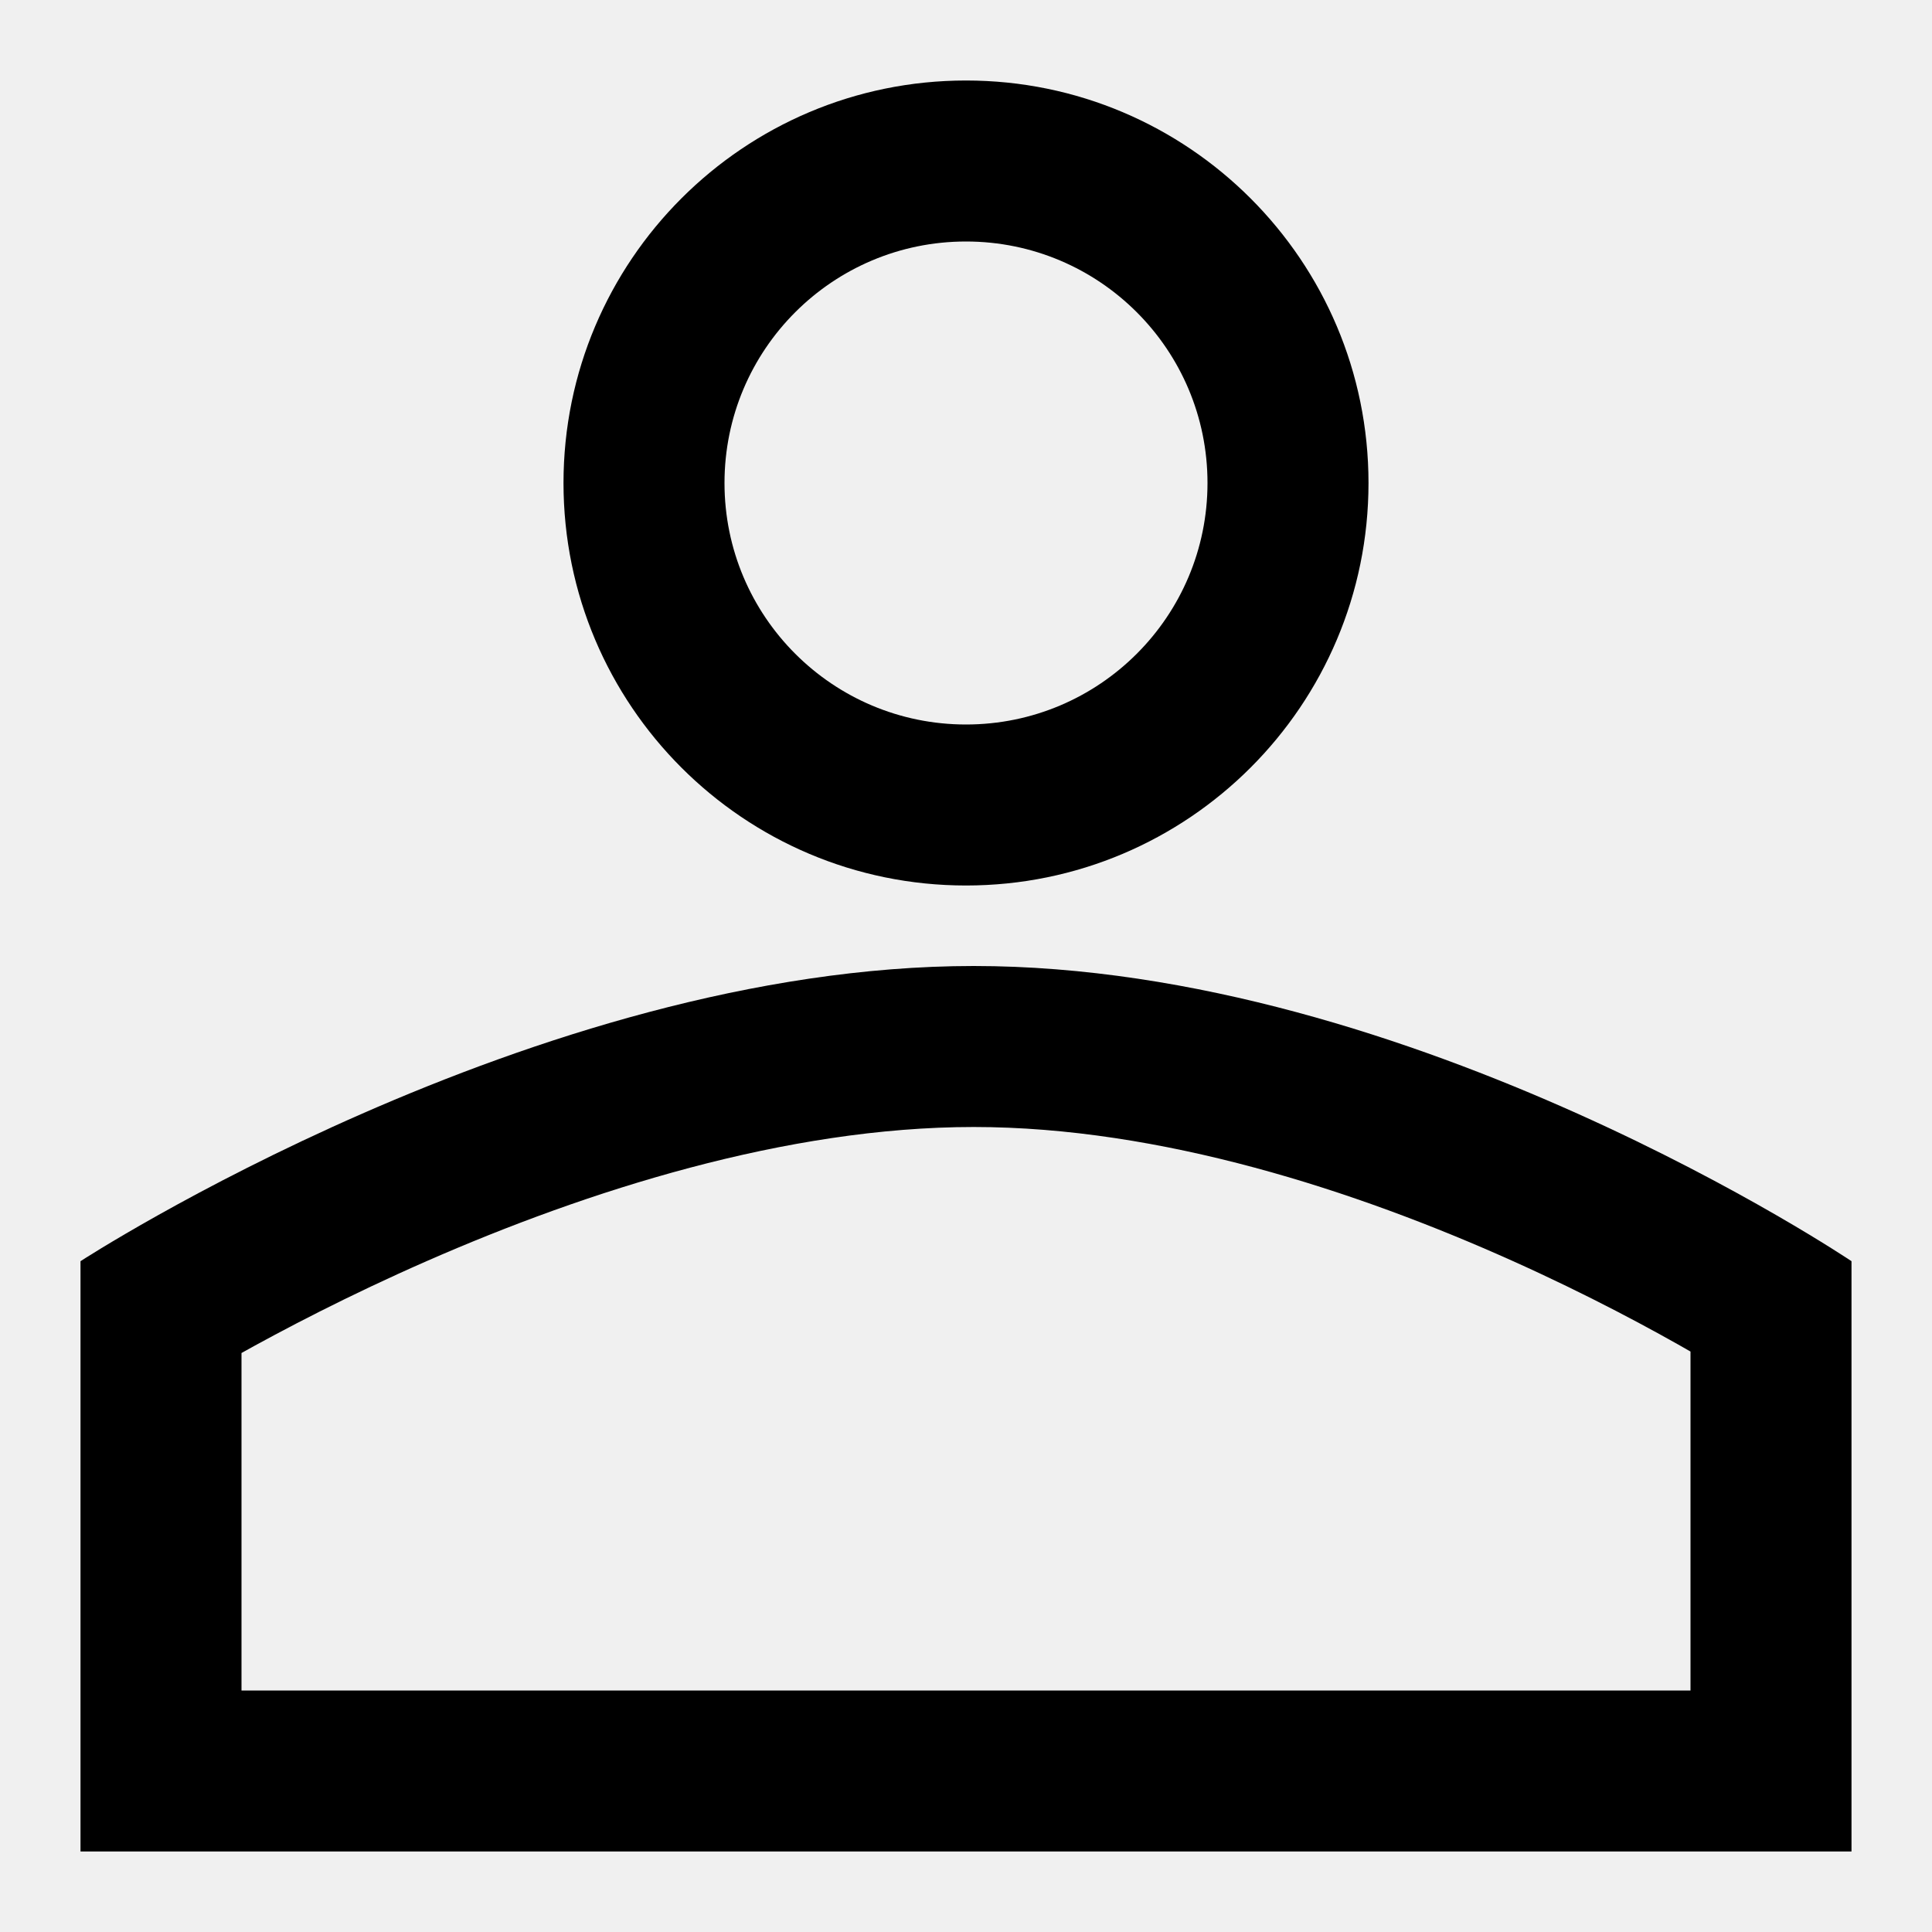
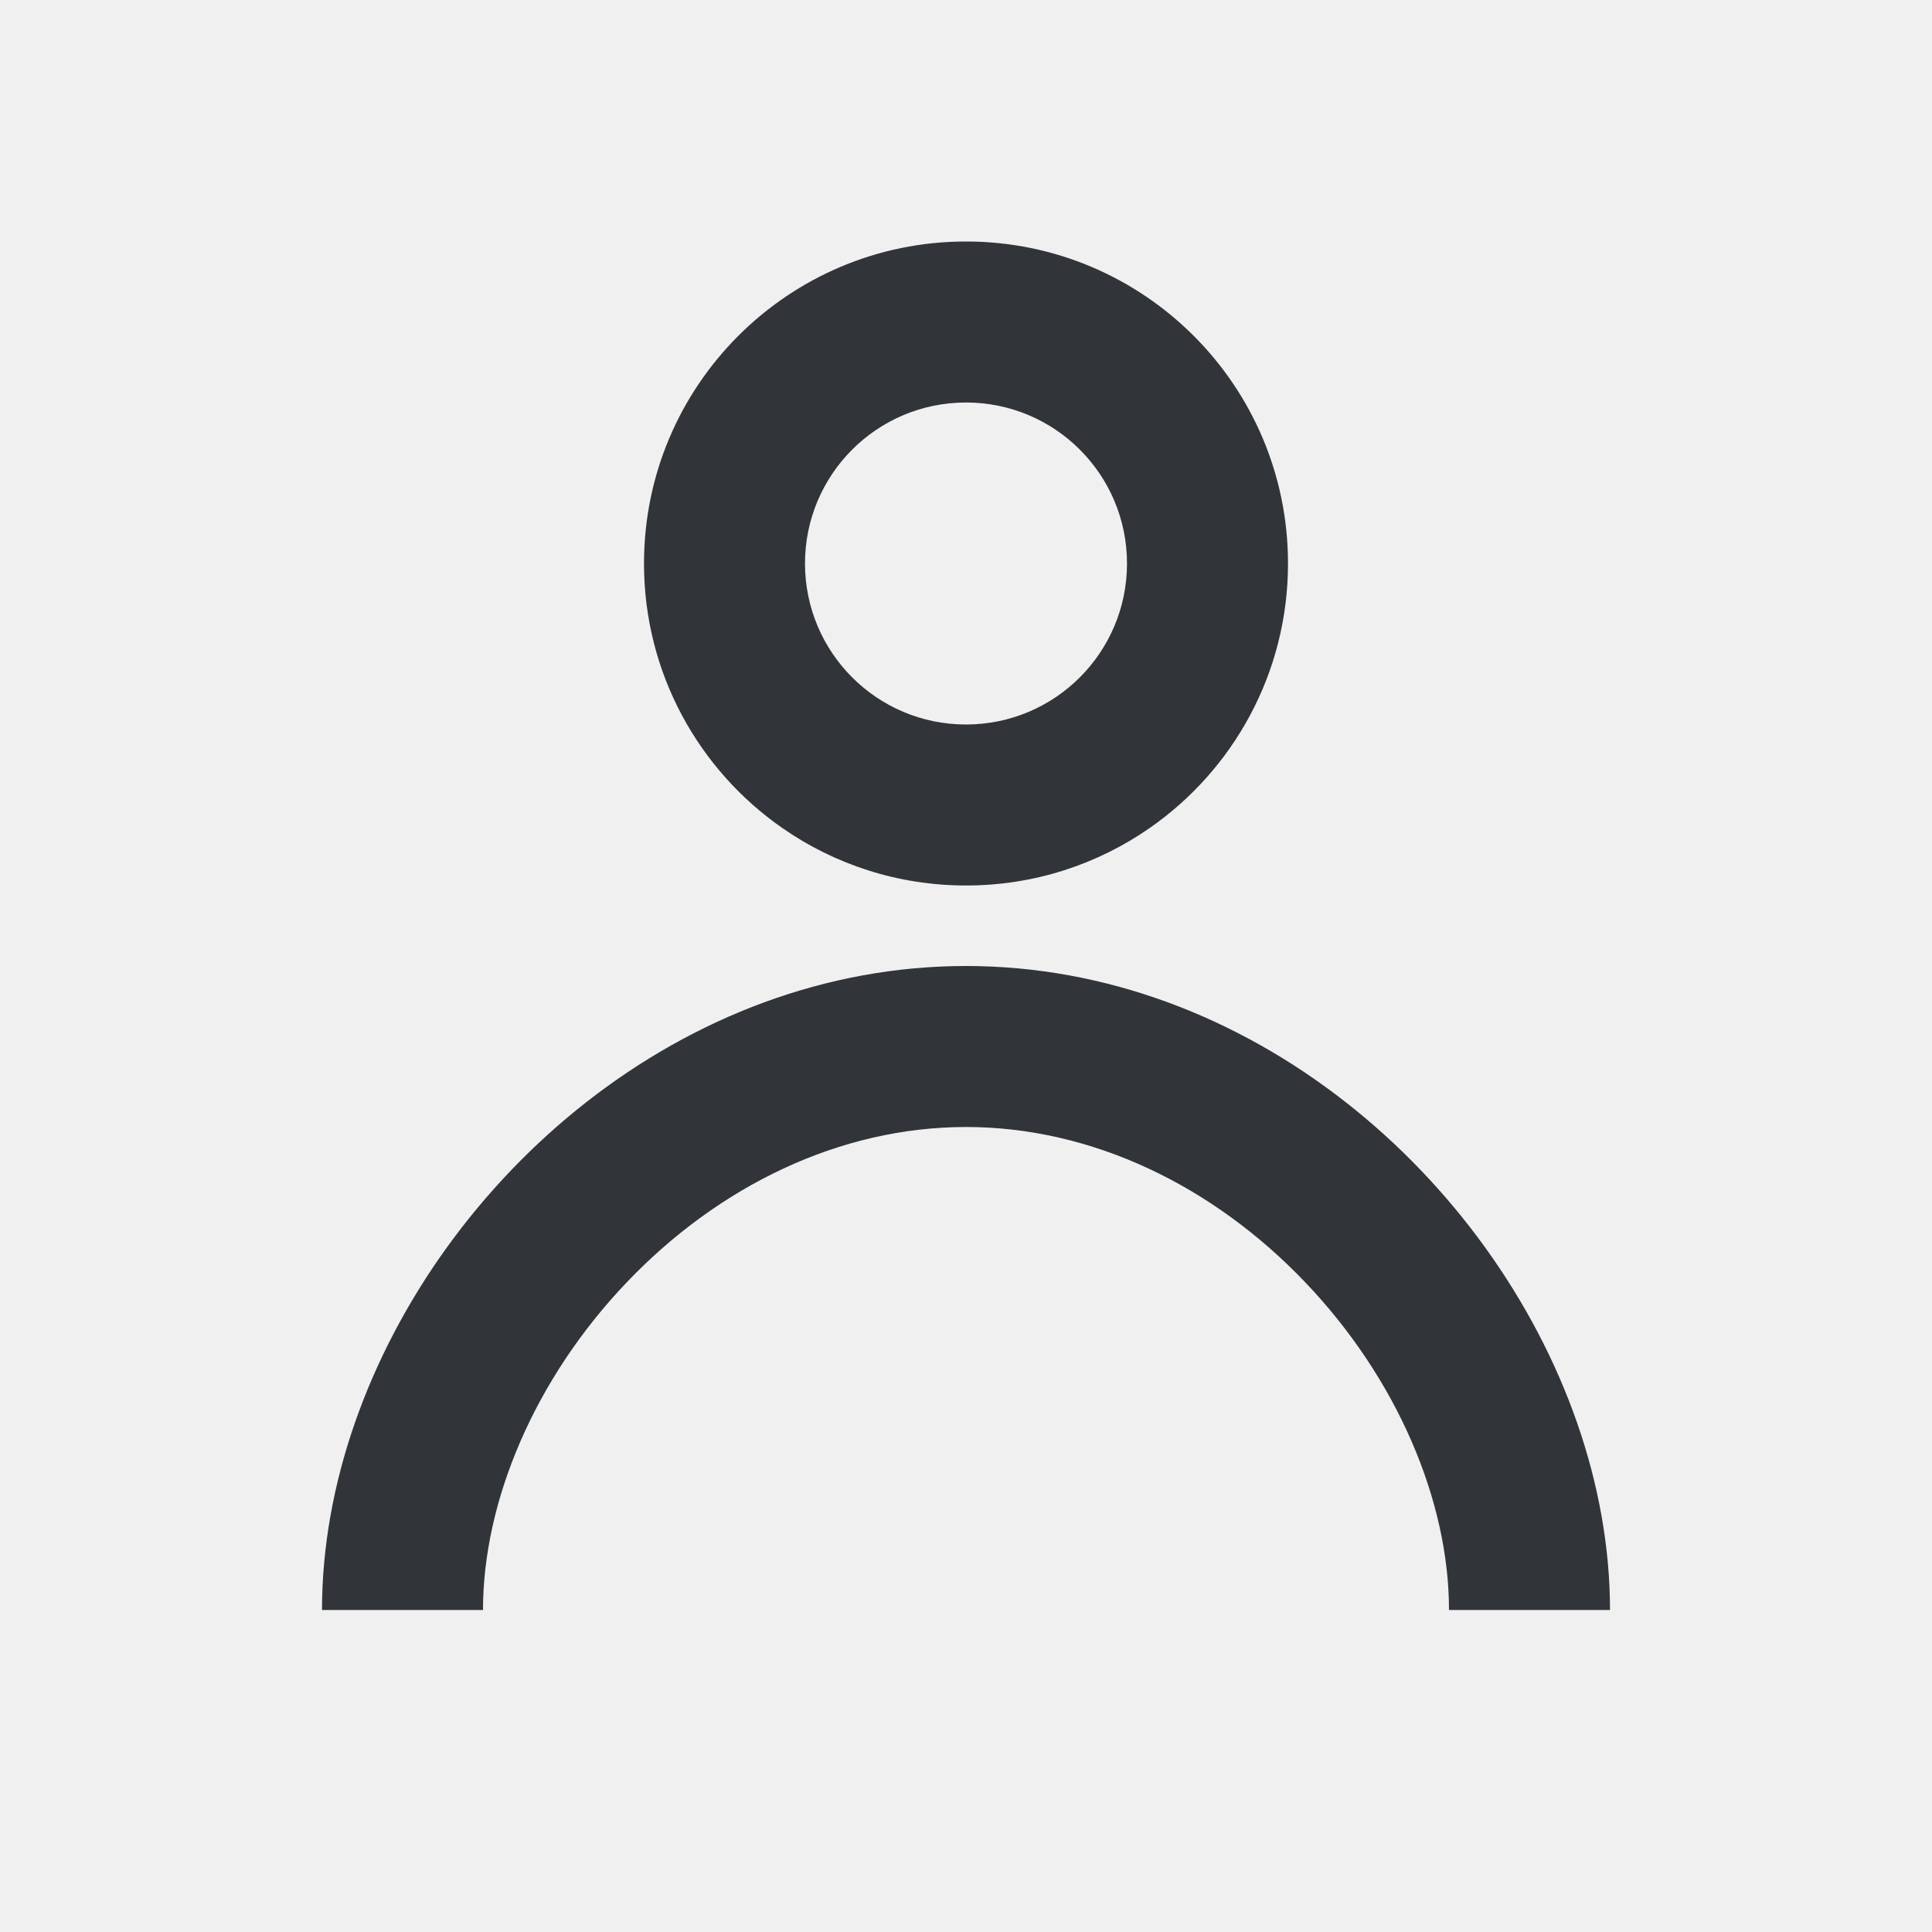
<svg xmlns="http://www.w3.org/2000/svg" width="24" height="24" viewBox="0 0 24 24" fill="none">
-   <mask id="path-1-inside-1_2438_3757" fill="white">
-     <path fill-rule="evenodd" clip-rule="evenodd" d="M12 11C14.761 11 17 8.761 17 6C17 3.239 14.761 1 12 1C9.239 1 7 3.239 7 6C7 8.761 9.239 11 12 11ZM12.096 12C6.636 12 1 15.667 1 15.667V23H23V15.667C23 15.667 17.556 12 12.096 12Z" />
-   </mask>
-   <path d="M1 15.667L-0.091 13.99L-1 14.582V15.667H1ZM1 23H-1V25H1V23ZM23 23V25H25V23H23ZM23 15.667H25V14.602L24.117 14.008L23 15.667ZM15 6C15 7.657 13.657 9 12 9V13C15.866 13 19 9.866 19 6H15ZM12 3C13.657 3 15 4.343 15 6H19C19 2.134 15.866 -1 12 -1V3ZM9 6C9 4.343 10.343 3 12 3V-1C8.134 -1 5 2.134 5 6H9ZM12 9C10.343 9 9 7.657 9 6H5C5 9.866 8.134 13 12 13V9ZM1 15.667C2.091 17.343 2.09 17.343 2.09 17.343C2.09 17.343 2.09 17.344 2.09 17.344C2.089 17.344 2.089 17.344 2.089 17.344C2.089 17.345 2.089 17.345 2.089 17.344C2.09 17.344 2.092 17.342 2.095 17.34C2.102 17.336 2.114 17.328 2.131 17.317C2.165 17.296 2.219 17.262 2.292 17.218C2.439 17.129 2.659 16.998 2.943 16.839C3.513 16.52 4.329 16.092 5.303 15.665C7.289 14.794 9.767 14 12.096 14V10C8.964 10 5.894 11.039 3.697 12.002C2.58 12.491 1.646 12.98 0.988 13.349C0.659 13.534 0.396 13.689 0.213 13.801C0.121 13.856 0.049 13.901 -0.002 13.934C-0.027 13.95 -0.048 13.963 -0.063 13.972C-0.07 13.977 -0.076 13.981 -0.081 13.984C-0.083 13.985 -0.085 13.987 -0.087 13.988C-0.088 13.988 -0.088 13.989 -0.089 13.989C-0.089 13.989 -0.09 13.99 -0.09 13.99C-0.09 13.99 -0.091 13.99 1 15.667ZM3 23V15.667H-1V23H3ZM23 21H1V25H23V21ZM21 15.667V23H25V15.667H21ZM12.096 14C14.419 14 16.846 14.792 18.777 15.658C19.725 16.083 20.515 16.509 21.064 16.826C21.339 16.984 21.551 17.114 21.691 17.203C21.761 17.247 21.813 17.28 21.846 17.301C21.862 17.312 21.873 17.319 21.879 17.323C21.883 17.325 21.884 17.327 21.885 17.327C21.885 17.327 21.885 17.327 21.885 17.327C21.885 17.327 21.884 17.327 21.884 17.326C21.884 17.326 21.884 17.326 21.884 17.326C21.883 17.326 21.883 17.326 23 15.667C24.117 14.008 24.117 14.008 24.116 14.007C24.116 14.007 24.116 14.007 24.116 14.007C24.115 14.006 24.114 14.006 24.113 14.005C24.111 14.004 24.11 14.003 24.107 14.001C24.102 13.998 24.096 13.994 24.089 13.989C24.074 13.979 24.055 13.966 24.029 13.95C23.98 13.917 23.909 13.872 23.82 13.816C23.641 13.703 23.385 13.547 23.064 13.361C22.422 12.991 21.51 12.5 20.414 12.008C18.258 11.041 15.232 10 12.096 10V14Z" fill="currentColor" mask="url(#path-1-inside-1_2438_3757)" />
+   <path d="M4 20C4 16.887 6.302 13.624 9.491 12.452C10.28 12.162 11.124 12 12 12C12.876 12 13.72 12.162 14.509 12.452C17.698 13.624 20 16.887 20 20H18C18 18.652 17.361 17.129 16.211 15.926C15.073 14.735 13.572 14 12 14C10.428 14 8.927 14.735 7.789 15.926C6.639 17.129 6 18.652 6 20H4Z" fill="#313438" />
+   <path fill-rule="evenodd" clip-rule="evenodd" d="M12 11C11.153 11 10.368 10.737 9.721 10.288C8.681 9.566 8 8.362 8 7C8 4.791 9.791 3 12 3C14.209 3 16 4.791 16 7C16 8.362 15.319 9.566 14.279 10.288C13.632 10.737 12.847 11 12 11ZM14 7C14 8.105 13.105 9 12 9C10.895 9 10 8.105 10 7C10 5.895 10.895 5 12 5C13.105 5 14 5.895 14 7Z" fill="#313438" />
</svg>
